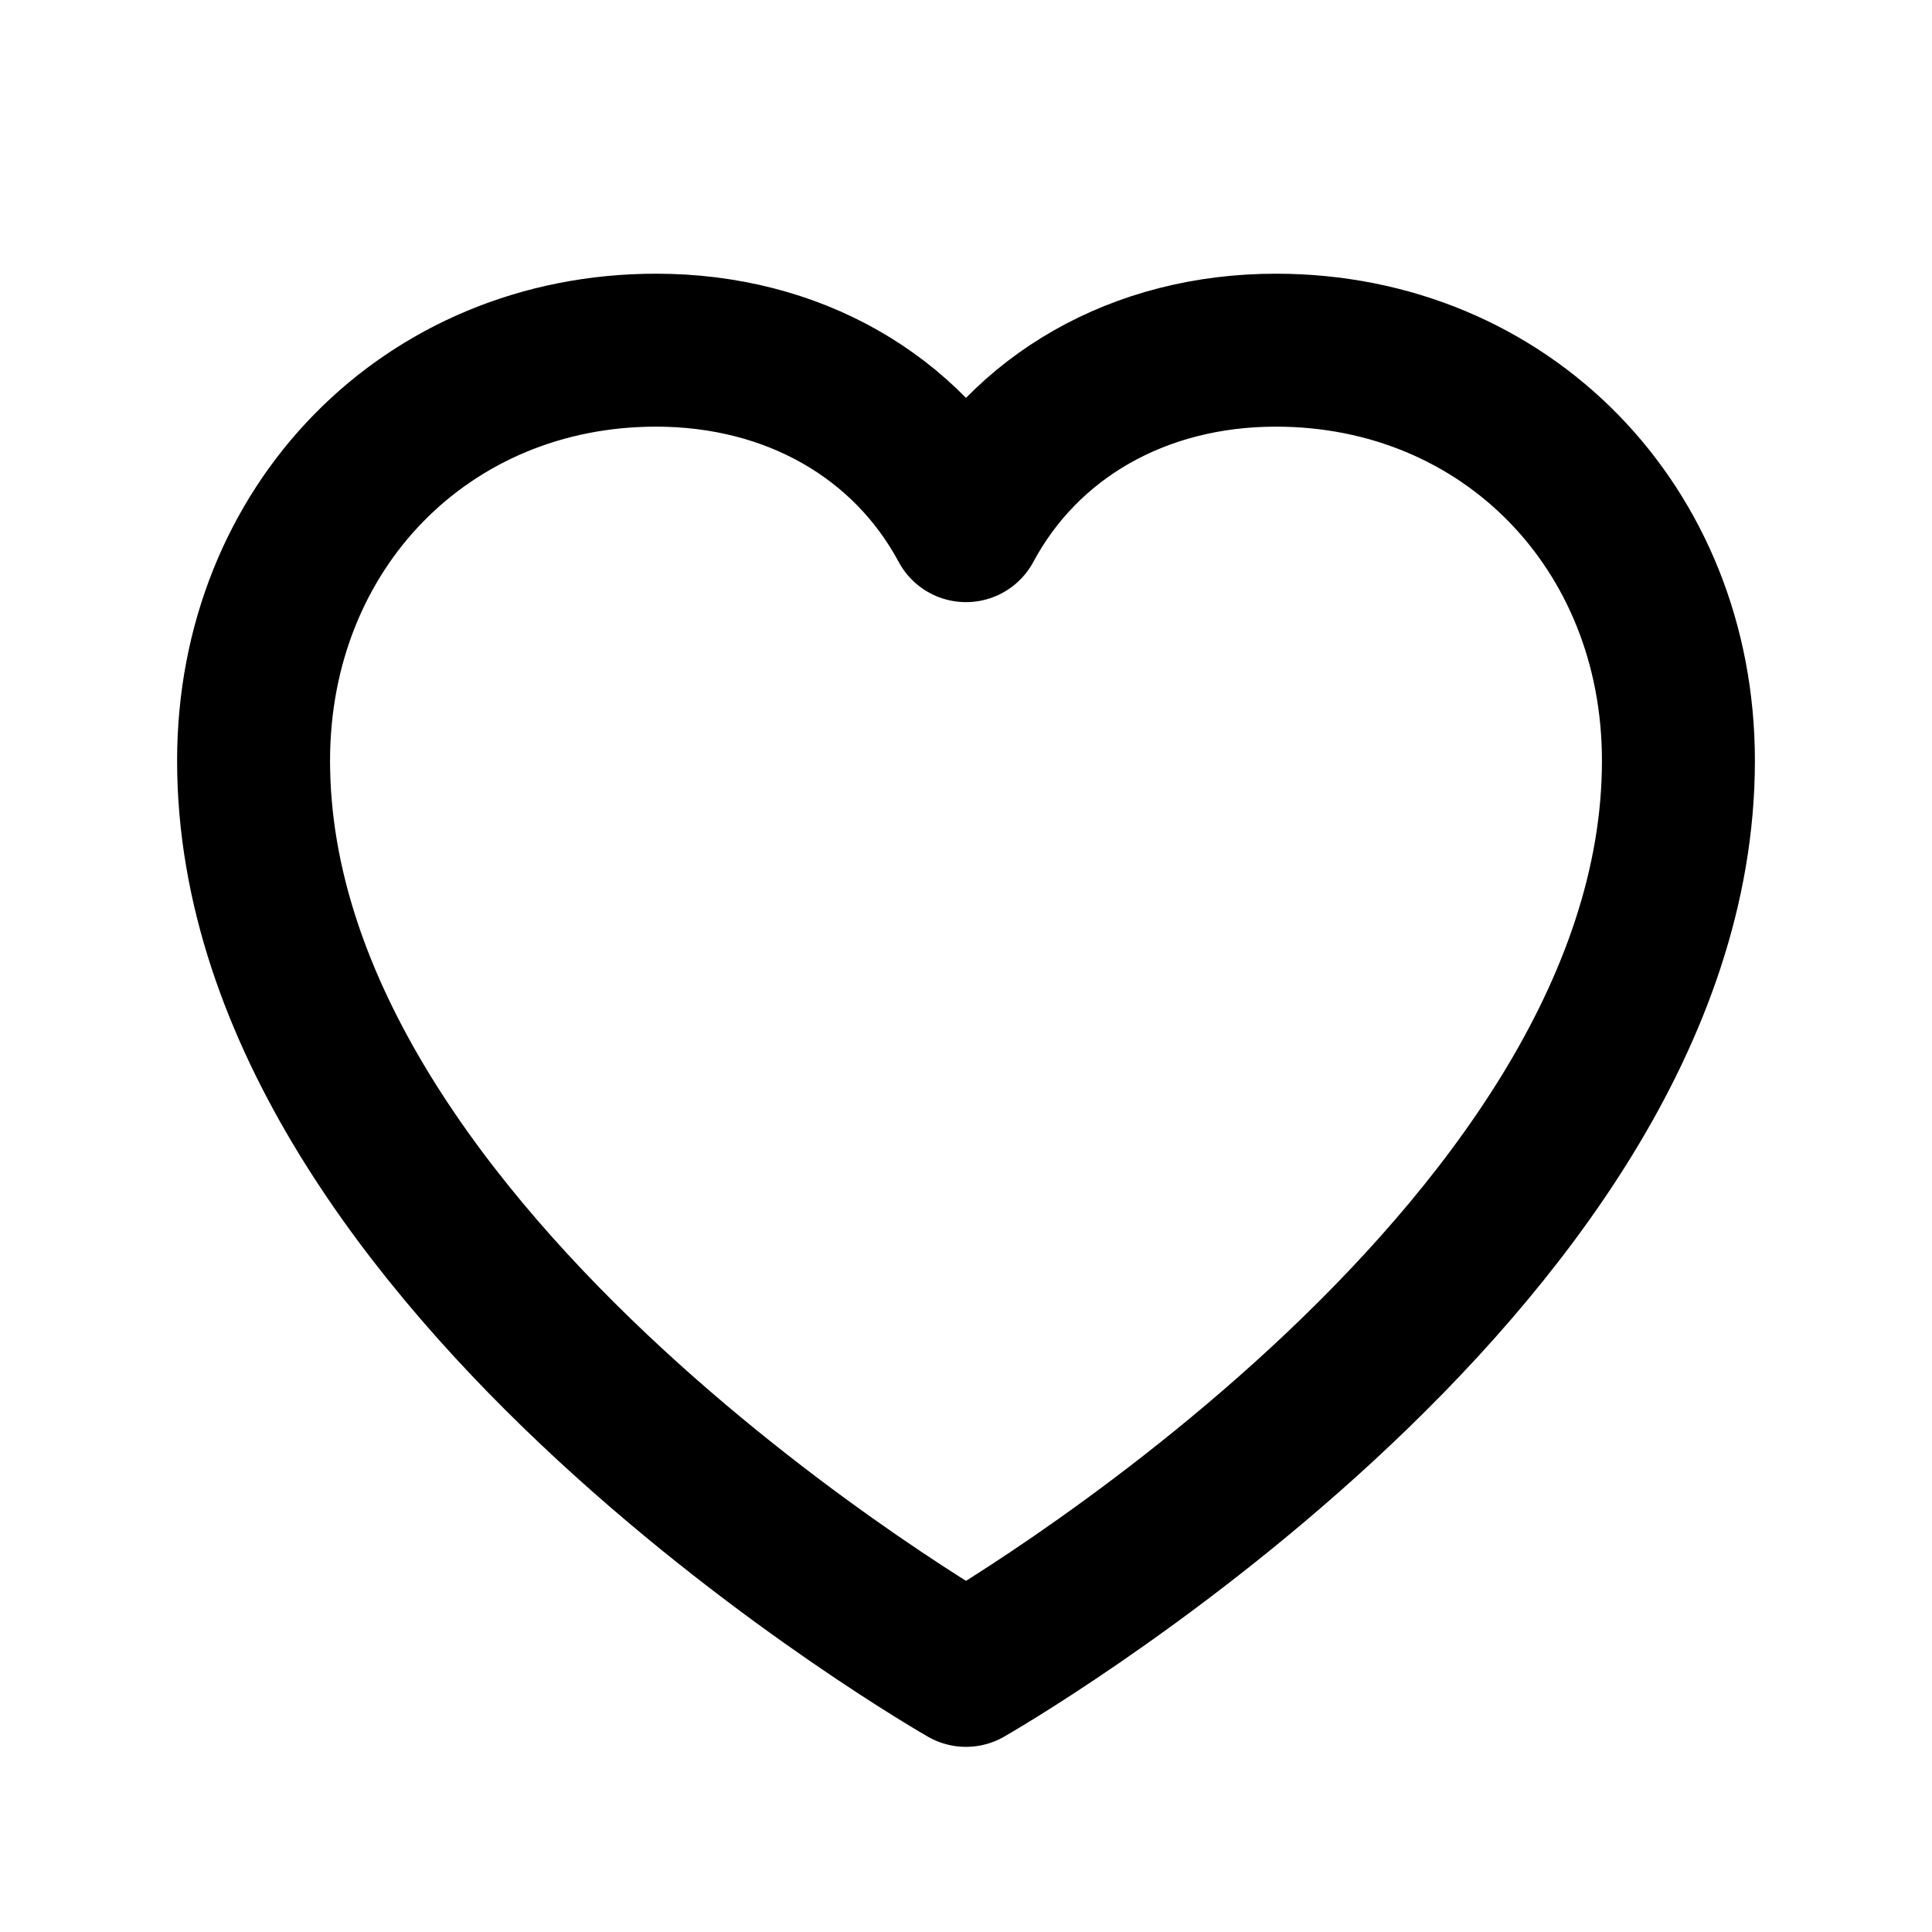
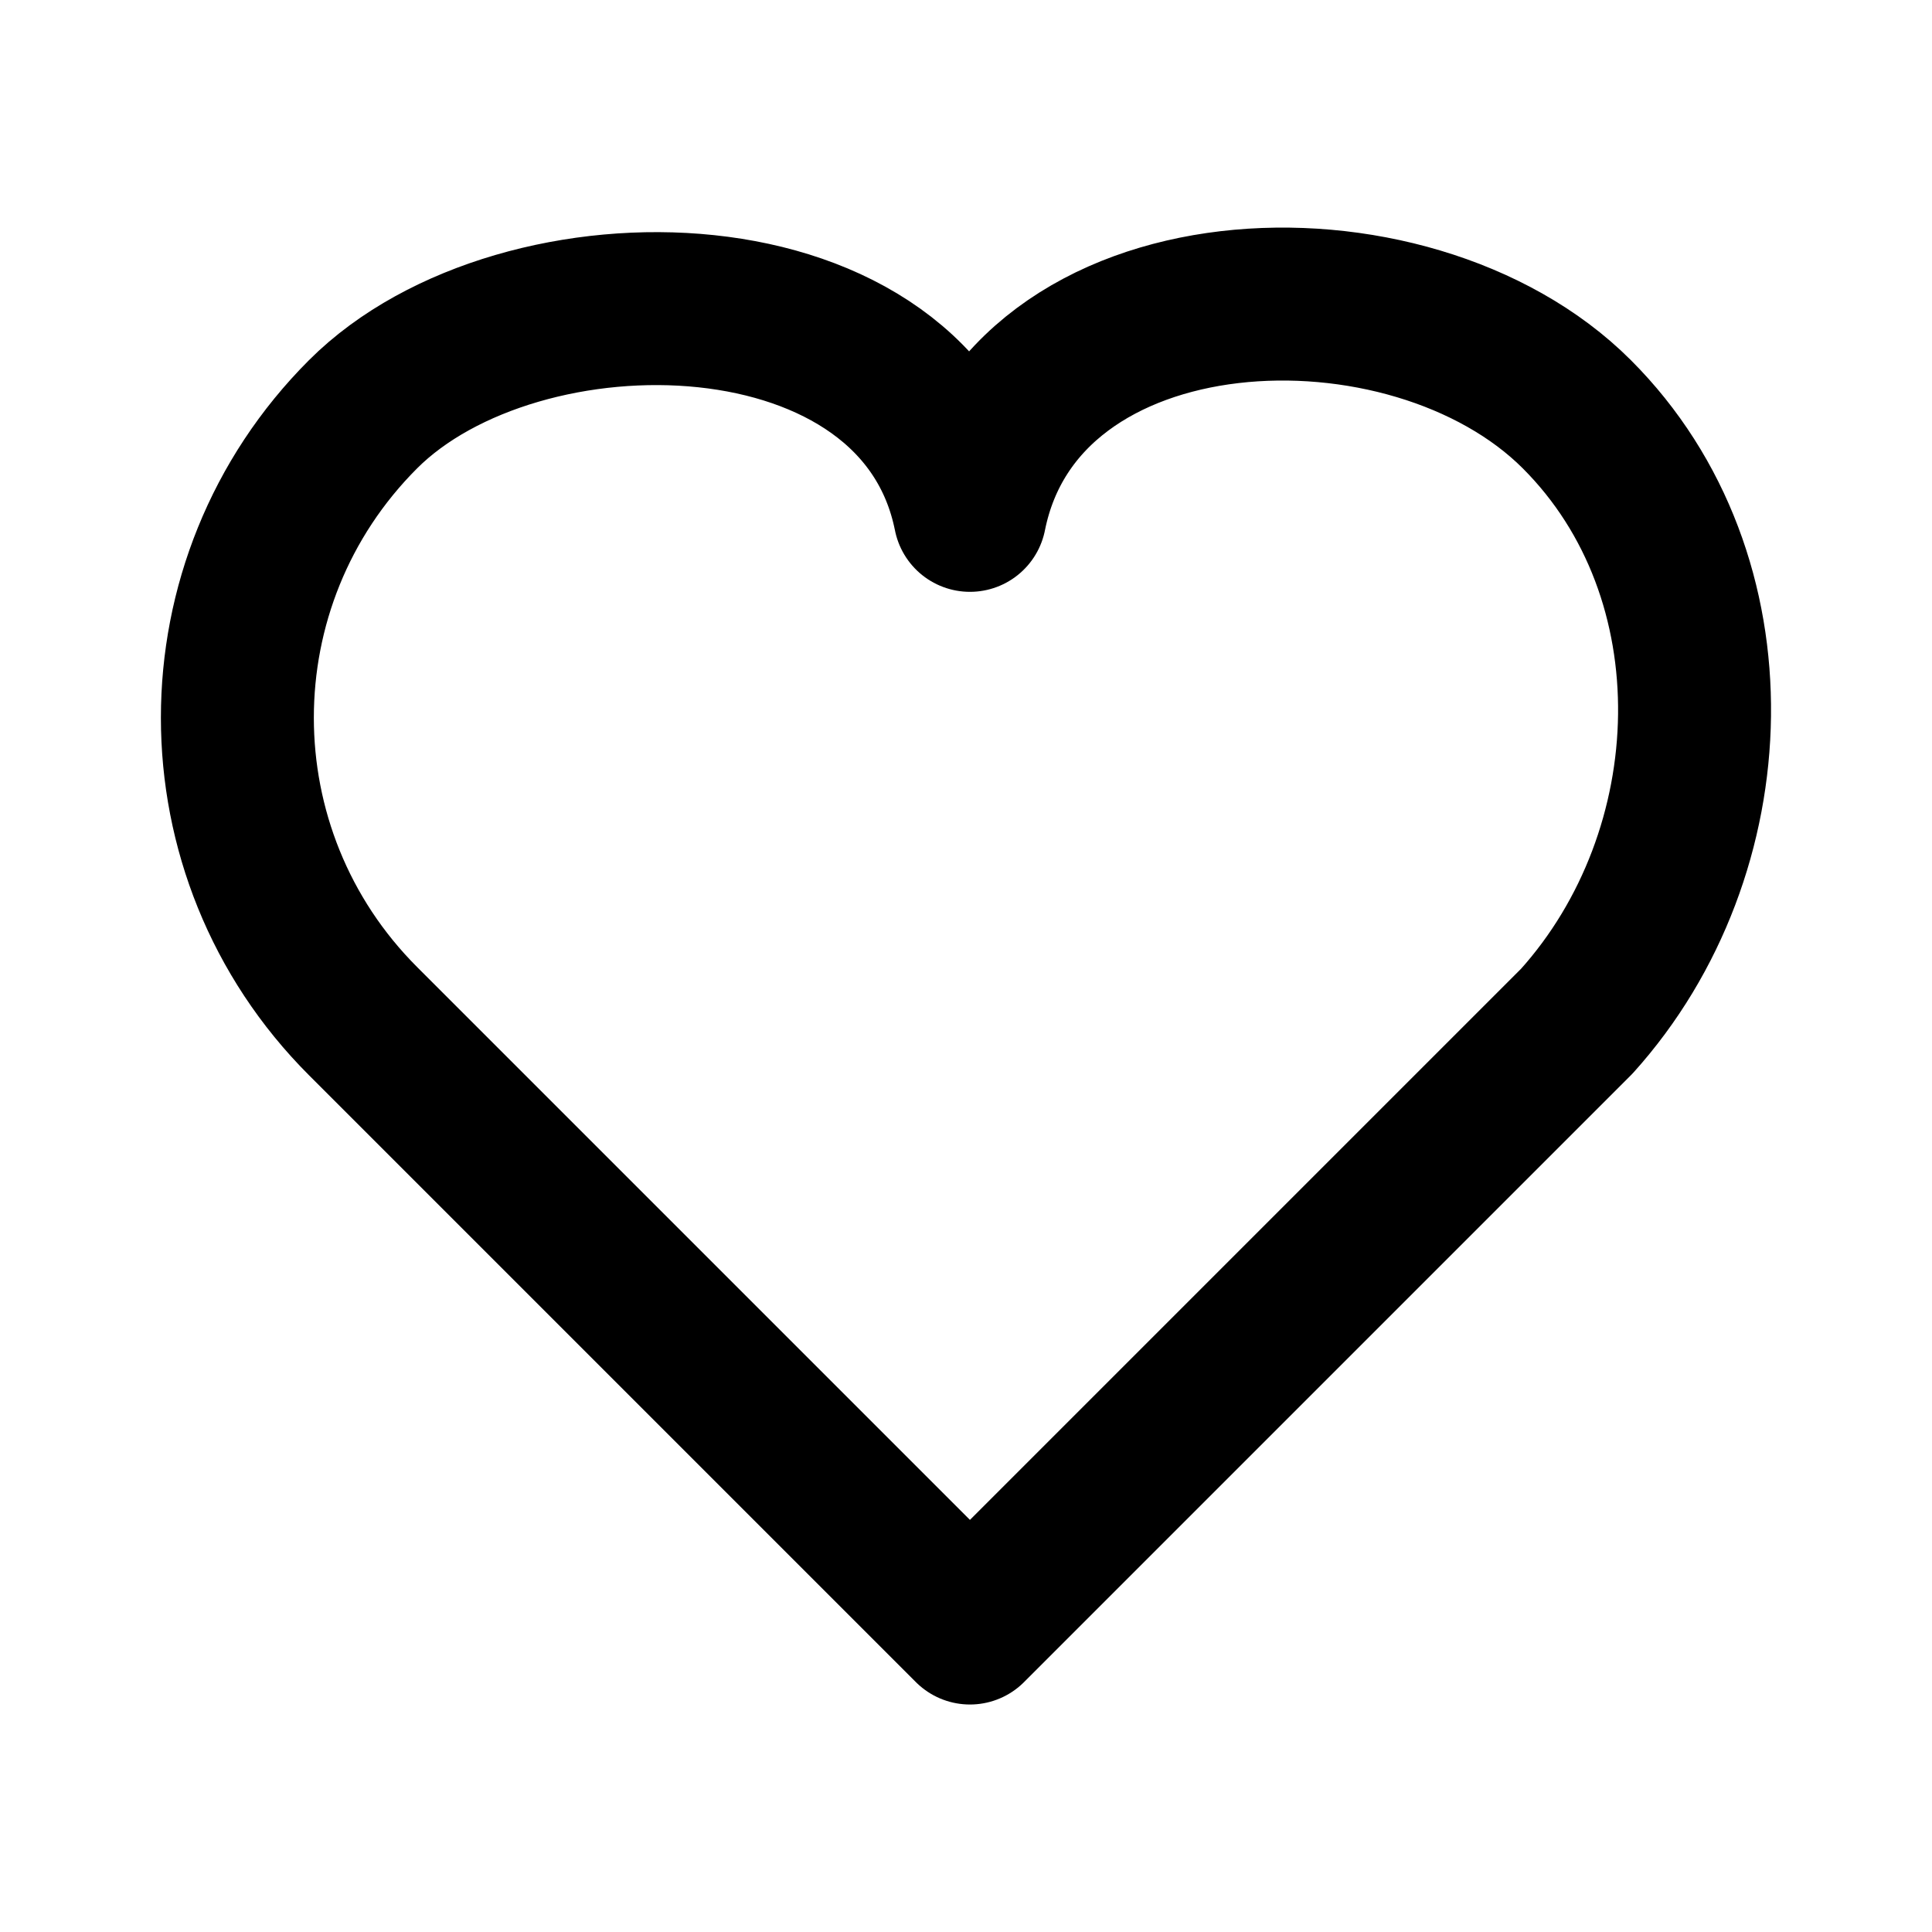
<svg xmlns="http://www.w3.org/2000/svg" viewBox="0 0 24 24" width="24" height="24" fill="none" stroke="currentColor" stroke-width="1.9" stroke-linecap="round" stroke-linejoin="round">
-   <path d="M12 20.75S3.15 15.7 3.15 9.45c0-2.9 2.15-5.1 5-5.1 1.7 0 3.12.82 3.85 2.18.73-1.36 2.15-2.18 3.85-2.18 2.85 0 5 2.2 5 5.1 0 6.25-8.85 11.3-8.85 11.3Z" />
+   <path d="M12.049 6.402c0.628 -3.141 5.457 -3.338 7.539 -1.256c2.014 2.014 1.885 5.445 0 7.539l-7.539 7.539l-7.539 -7.539a5.331 5.331 0 0 1 0 -7.539c1.947 -1.947 6.91 -1.885 7.539 1.256" />
</svg>
